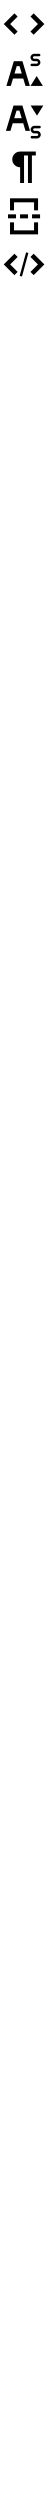
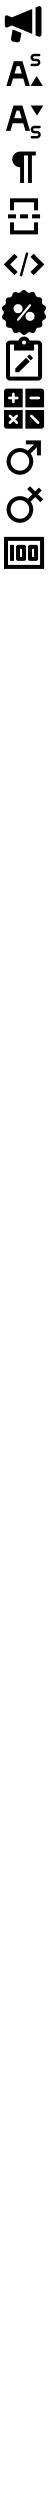
<svg xmlns="http://www.w3.org/2000/svg" width="24" height="1248" viewBox="0 0 24 1248">
-   <svg width="24" height="24" viewBox="0 0 24 24" id="ic_code_24px" y="0">
-     <path d="M15.201 15.735l1.601 1.601 5.336-5.336-5.336-5.336-1.601 1.601 3.735 3.735z" />
-     <path d="M8.799 8.265l-1.601-1.601-5.336 5.336 5.336 5.336 1.601-1.601-3.735-3.735z" />
+   <svg width="24" height="24" viewBox="0 0 24 24" id="ic_megaphone_24px" y="0">
+     <path d="M5.511,19.224a1.36,1.36,0,0,0,1.103,1.575l1.868.329a1.36,1.36,0,0,0,1.575-1.103l.634-3.533L6.324,14.677Z" />
+     <path d="M5.92,8.671,3.671,7.707a.901.901,0,0,0-1.256.829v4.316a.901.901,0,0,0,1.256.829L5.92,12.717l.258.107,4.367,1.816,5.534,2.301V4.445Z" />
+     <path d="M19.237,3.132,17.75,3.751V17.637l1.487.619a1.063,1.063,0,0,0,1.471-.981V4.113A1.063,1.063,0,0,0,19.237,3.132Z" />
  </svg>
  <svg width="24" height="24" viewBox="0 0 24 24" id="ic_superscript_24px" y="24">
    <path d="M5.389 18.895l1.111-3.703h5.106l1.111 3.703h2.191l-3.703-12.342h-4.305l-3.703 12.342h2.192zM8.351 9.021h1.403l1.111 3.703h-3.625l1.111-3.703zM15.224 18.895l3.086-4.937 3.086 4.937h-6.171z" />
    <path d="M18.309 5.318h-1.234c-0.34 0-0.617-0.277-0.617-0.617s0.277-0.617 0.617-0.617h2.468c0.341 0 0.617-0.276 0.617-0.617s-0.276-0.617-0.617-0.617h-2.468c-1.021 0-1.851 0.831-1.851 1.851 0 0.474 0.179 0.906 0.473 1.234 0.339 0.378 0.831 0.617 1.378 0.617h1.234c0.34 0 0.617 0.277 0.617 0.617s-0.277 0.617-0.617 0.617h-2.468c-0.341 0-0.617 0.276-0.617 0.617s0.276 0.617 0.617 0.617h2.468c1.021 0 1.851-0.831 1.851-1.851 0-0.474-0.179-0.906-0.473-1.234-0.339-0.378-0.831-0.617-1.378-0.617z" />
  </svg>
  <svg width="24" height="24" viewBox="0 0 24 24" id="ic_subscript_24px" y="48">
    <path d="M5.214 17.326l1.139-3.796h5.234l1.139 3.796h2.246l-3.796-12.652h-4.413l-3.796 12.652h2.246zM8.25 7.204h1.438l1.139 3.796h-3.716l1.139-3.796zM21.622 4.674l-3.163 5.061-3.163-5.061h6.326z" />
    <path d="M18.459 17.326h-1.265c-0.349 0-0.633-0.284-0.633-0.633s0.284-0.633 0.633-0.633h2.53c0.349 0 0.633-0.283 0.633-0.633s-0.283-0.633-0.633-0.633h-2.53c-1.046 0-1.898 0.851-1.898 1.898 0 0.486 0.184 0.929 0.485 1.265 0.348 0.388 0.852 0.633 1.413 0.633h1.265c0.349 0 0.633 0.284 0.633 0.633s-0.284 0.633-0.633 0.633h-2.53c-0.349 0-0.633 0.283-0.633 0.633s0.283 0.633 0.633 0.633h2.53c1.046 0 1.898-0.851 1.898-1.898 0-0.486-0.184-0.929-0.485-1.265-0.348-0.388-0.852-0.633-1.413-0.633z" />
  </svg>
  <svg width="24" height="24" viewBox="0 0 24 24" id="ic_paragraph_24px" y="72">
    <path d="M10.040 3.659h7.841v1.96h-1.96v13.721h-1.96v-13.721h-1.96v13.721h-1.96v-7.841c-2.165 0-3.92-1.755-3.92-3.92s1.755-3.92 3.92-3.92z" />
  </svg>
  <svg width="24" height="24" viewBox="0 0 24 24" id="ic_page_break_24px" y="96">
    <path d="M5 9v-6h14v6h-2v-4h-10v4h-2z" />
    <path d="M19 15v6h-14v-6h2v4h10v-4h2z" />
    <path d="M4 11h4v2h-4v-2z" />
    <path d="M10 11h4v2h-4v-2z" />
    <path d="M16 11h4v2h-4v-2z" />
  </svg>
  <svg width="24" height="24" viewBox="0 0 24 24" id="ic_html_code_24px" y="120">
    <path d="M15.201 15.735l1.601 1.601 5.336-5.336-5.336-5.336-1.601 1.601 3.735 3.735z" />
    <path d="M8.799 8.265l-1.601-1.601-5.336 5.336 5.336 5.336 1.601-1.601-3.735-3.735z" />
    <path d="M13.022 5.973l1.158 0.316-3.201 11.739-1.158-0.316 3.201-11.739z" />
  </svg>
+   <svg width="24" height="24" viewBox="0 0 24 24" id="ic_discount_24px" y="144">
+     <path d="M22.74,13.242l-.341-.466a1.468,1.468,0,0,1-.014-1.71l.332-.47A1.468,1.468,0,0,0,22.21,8.457l-.507-.272A1.461,1.461,0,0,1,20.951,6.65l.097-.567a1.464,1.464,0,0,0-1.383-1.706l-.576-.023a1.47,1.47,0,0,1-1.346-1.056l-.161-.553a1.461,1.461,0,0,0-1.987-.936l-.53.226a1.461,1.461,0,0,1-1.669-.369L13.012,1.237a1.461,1.461,0,0,0-2.195.018l-.378.433a1.466,1.466,0,0,1-1.664.392L8.24,1.859a1.468,1.468,0,0,0-1.973.968l-.152.558A1.456,1.456,0,0,1,4.787,4.46l-.576.032A1.464,1.464,0,0,0,2.855,6.221l.106.567a1.462,1.462,0,0,1-.728,1.544L1.73,8.614a1.463,1.463,0,0,0-.47,2.144l.341.466a1.468,1.468,0,0,1,.014,1.71l-.332.47A1.468,1.468,0,0,0,1.79,15.543l.507.272A1.461,1.461,0,0,1,3.049,17.35l-.097.567a1.464,1.464,0,0,0,1.383,1.706l.576.023a1.47,1.47,0,0,1,1.346,1.056l.161.553a1.461,1.461,0,0,0,1.987.936l.53-.226a1.461,1.461,0,0,1,1.669.369l.383.429a1.461,1.461,0,0,0,2.195-.018l.378-.433a1.466,1.466,0,0,1,1.664-.392l.535.221a1.468,1.468,0,0,0,1.973-.968l.152-.558A1.456,1.456,0,0,1,19.213,19.54l.576-.032a1.464,1.464,0,0,0,1.355-1.729l-.106-.567a1.462,1.462,0,0,1,.728-1.544l.503-.281A1.462,1.462,0,0,0,22.74,13.242ZM6.737,10.089a2.268,2.268,0,1,1,2.268,2.268A2.267,2.267,0,0,1,6.737,10.089ZM9.444,15.94a.555.555,0,0,1-.779.074h0a.555.555,0,0,1-.074-.779l5.952-7.169a.553.553,0,0,1,.853.705Zm5.542.235a2.268,2.268,0,1,1,2.268-2.268A2.267,2.267,0,0,1,14.985,16.175Z" />
+   </svg>
+   <svg width="24" height="24" viewBox="0 0 24 24" id="ic_clipboard_24px" y="168">
+     <path d="M19,2H14.82A2.988,2.988,0,0,0,9.18,2H5A2.006,2.006,0,0,0,3,4V20a2.006,2.006,0,0,0,2,2H19a2.006,2.006,0,0,0,2-2V4A2.006,2.006,0,0,0,19,2ZM12,2a1,1,0,1,1-1,1A1.003,1.003,0,0,1,12,2Zm7,18H5V4H7V7H17V4h2Z" />
+     <path d="M7.628,15.988V17.81H9.45l5.374-5.374-1.822-1.822Zm8.605-4.961a.484.484,0,0,0,0-.685l-1.137-1.137a.484.484,0,0,0-.685,0l-.889.889,1.822,1.822Z" />
+   </svg>
+   <svg width="24" height="24" viewBox="0 0 24 24" id="ic_calculate_24px" y="192">
+     <path d="M3.333,2A1.336,1.336,0,0,0,2,3.333v8h9.333V2ZM8.667,7.333H7.333V8.667A.667.667,0,0,1,6,8.667V7.333H4.667A.667.667,0,1,1,4.667,6H6V4.667a.667.667,0,1,1,1.333,0V6H8.667a.667.667,0,0,1,0,1.333Z" />
+     <path d="M2,12.667v8A1.335,1.335,0,0,0,3.333,22h8V12.667ZM8.805,19.472a.669.669,0,0,1-.944,0L6.667,18.276,5.472,19.471a.667.667,0,1,1-.944-.941l1.196-1.196L4.529,16.139a.667.667,0,1,1,.943-.943l1.195,1.195L7.861,15.196a.667.667,0,1,1,.943.943L7.609,17.333,8.804,18.528A.668.668,0,0,1,8.805,19.472Z" />
+     <path d="M12.667,12.667V22h8A1.334,1.334,0,0,0,22,20.667v-8ZM19.472,19.472a.669.669,0,0,1-.944,0l-3.333-3.333a.667.667,0,0,1,.943-.943l3.333,3.333A.666.666,0,0,1,19.472,19.472Z" />
+     <path d="M20.667,2h-8v9.333H22v-8A1.335,1.335,0,0,0,20.667,2ZM19.333,7.333h-4a.667.667,0,0,1,0-1.333h4a.667.667,0,1,1,0,1.333Z" />
+   </svg>
+   <svg width="24" height="24" viewBox="0 0 24 24" id="ic_gender_male_24px" y="216">
+     <path d="M12.93,5.837h4.084L13.893,8.959a6.665,6.665,0,1,0,1.414,1.414L18.429,7.251v4.084h2V3.837H12.93Zm.313,11.759a4.649,4.649,0,1,1,1.361-3.287A4.652,4.652,0,0,1,13.243,17.596Z" />
+   </svg>
+   <svg width="24" height="24" viewBox="0 0 24 24" id="ic_gender_female_24px" y="240">
+     <path d="M20.142,10.698l1.414-1.414L18.985,6.713,20.849,4.85l-1.414-1.414L17.571,5.299,15,2.728,13.586,4.143l2.571,2.571L13.903,8.967a6.665,6.665,0,1,0,1.411,1.417l2.256-2.257Zm-6.898,6.897a4.649,4.649,0,1,1,1.361-3.287A4.655,4.655,0,0,1,13.243,17.596Z" />
+   </svg>
+   <svg width="24" height="24" viewBox="0 0 24 24" id="ic_money_24px" y="264">
+     <path fill="none" d="M0 0h24v24H0V0z" />
+     <path d="M5 8h2v8H5zm7 0H9c-.55 0-1 .45-1 1v6c0 .55.45 1 1 1h3c.55 0 1-.45 1-1V9c0-.55-.45-1-1-1zm-1 6h-1v-4h1v4zm7-6h-3c-.55 0-1 .45-1 1v6c0 .55.45 1 1 1h3c.55 0 1-.45 1-1V9c0-.55-.45-1-1-1zm-1 6h-1v-4h1v4z" />
+     <path fill="none" d="M4 6h16v12H4z" />
+     <path d="M2 4v16h20V4H2zm2 14V6h16v12H4z" />
+   </svg>
</svg>
